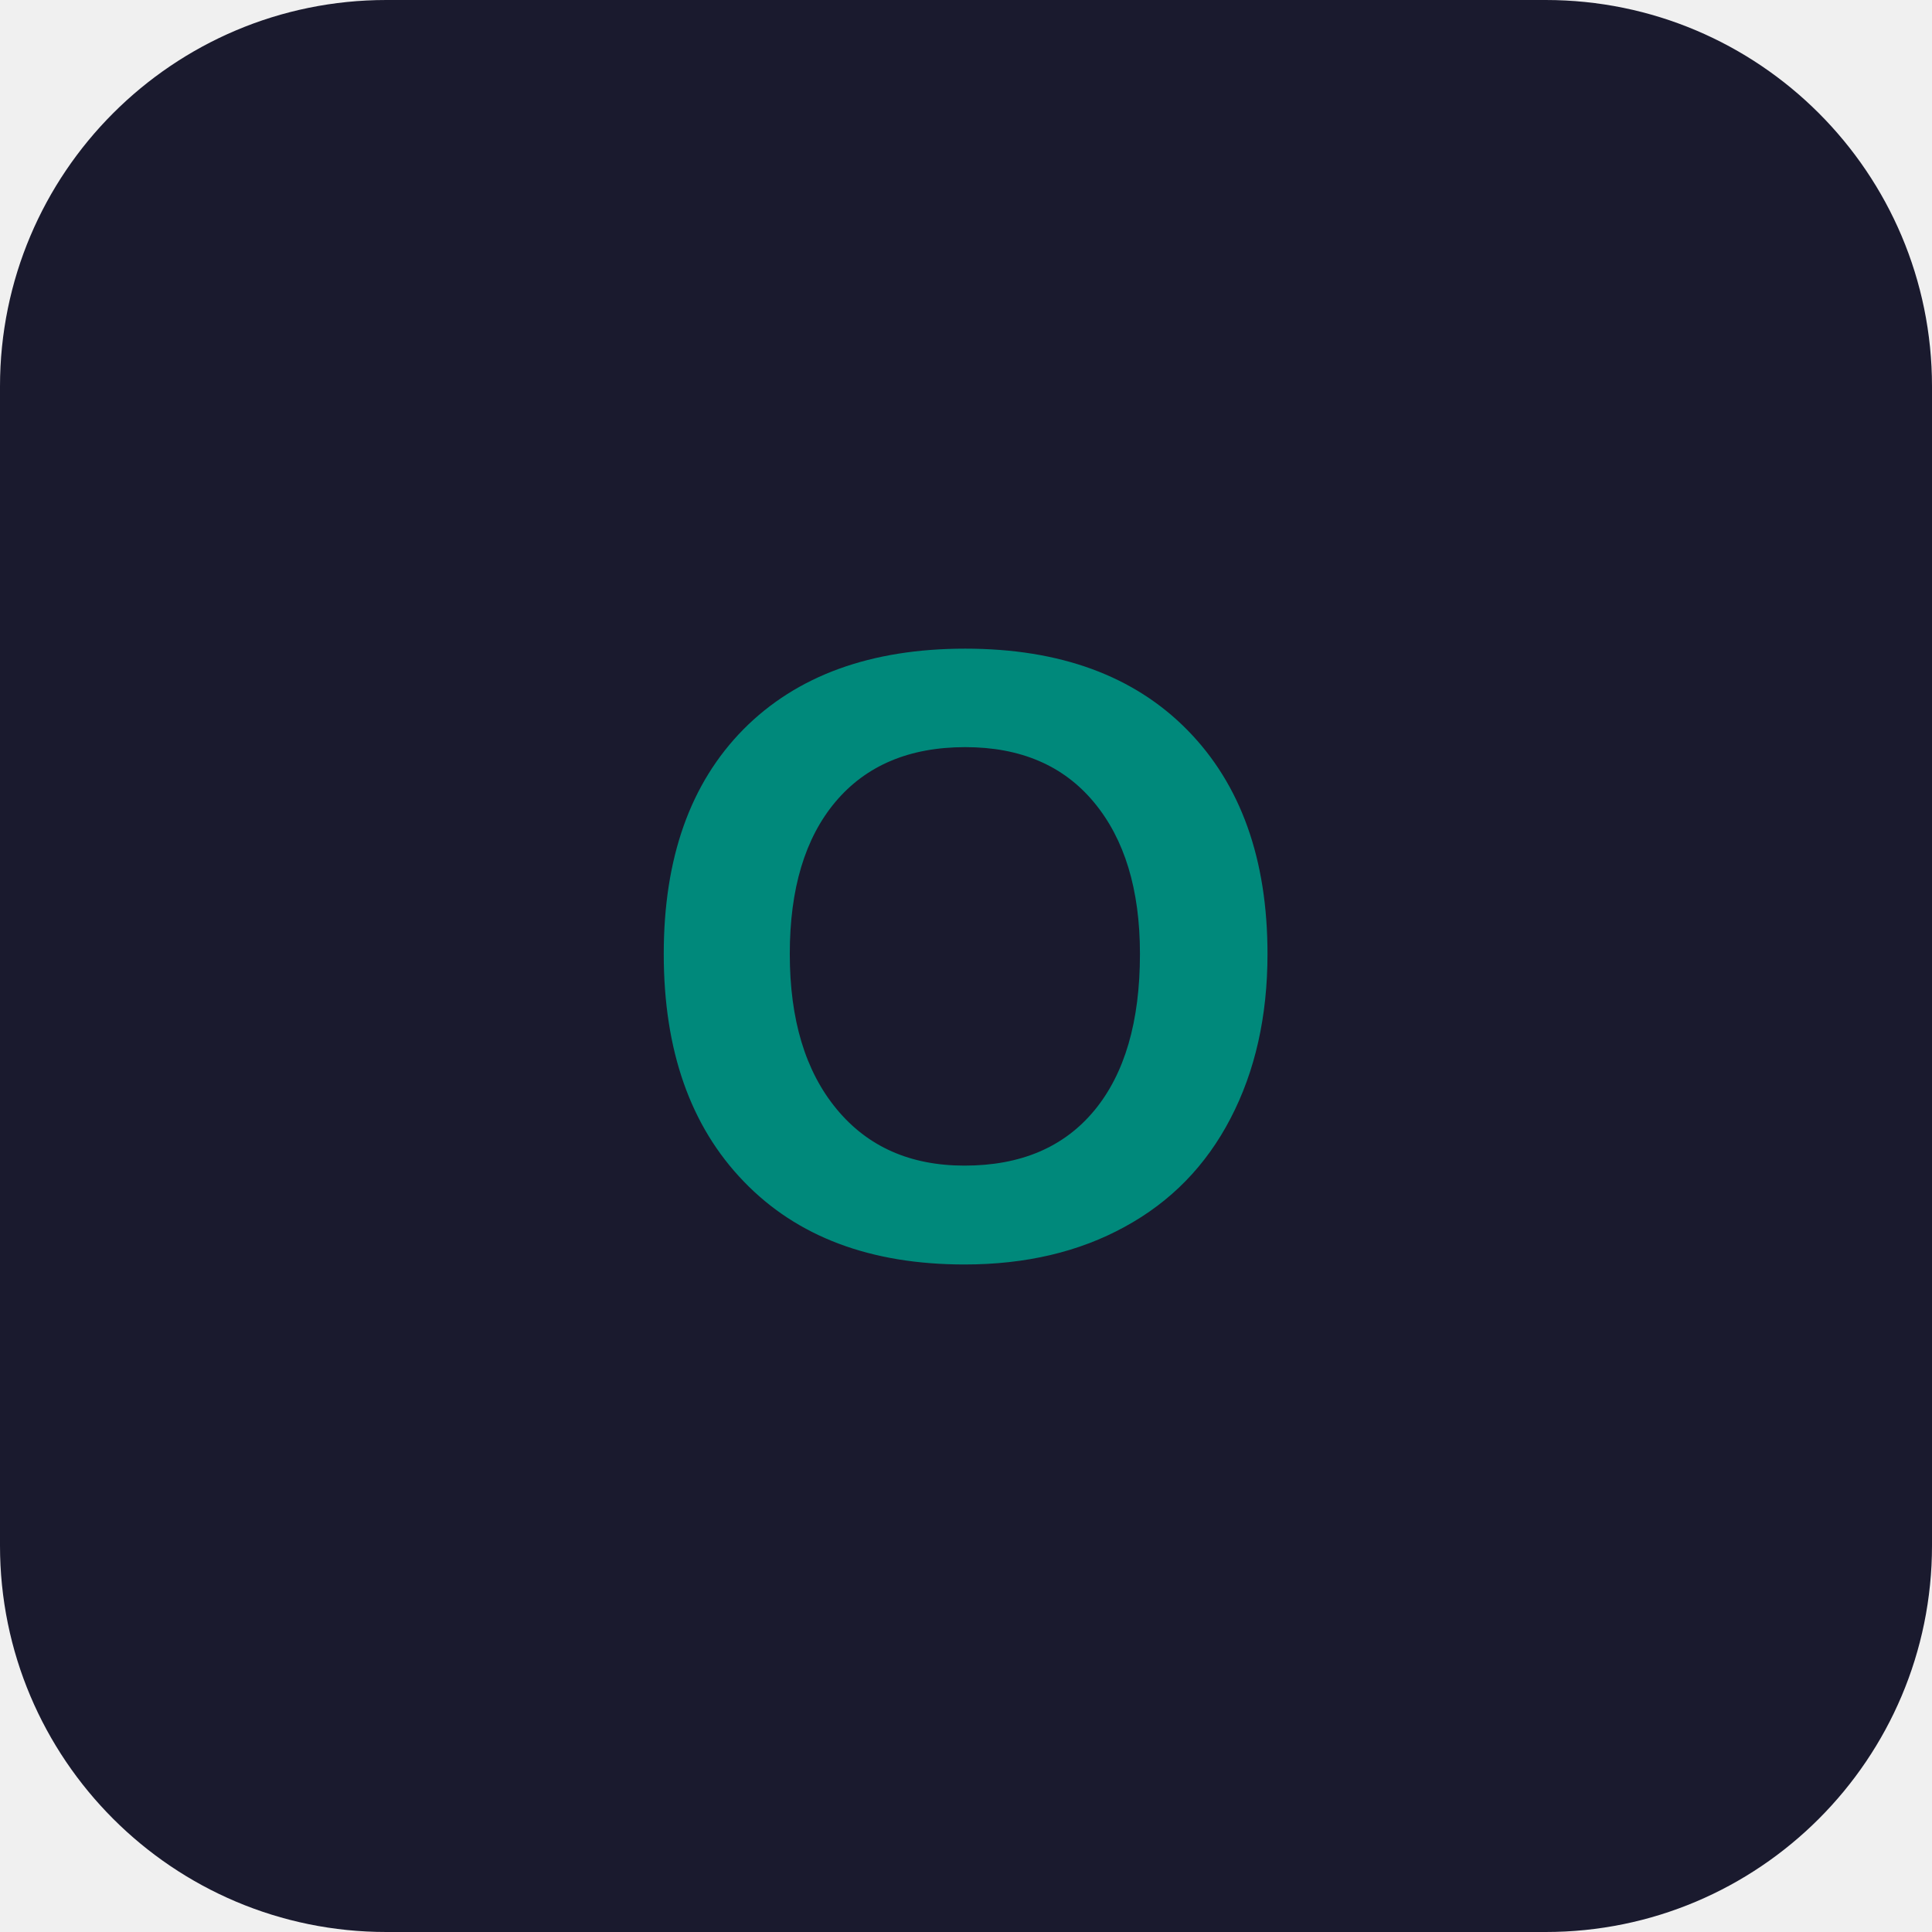
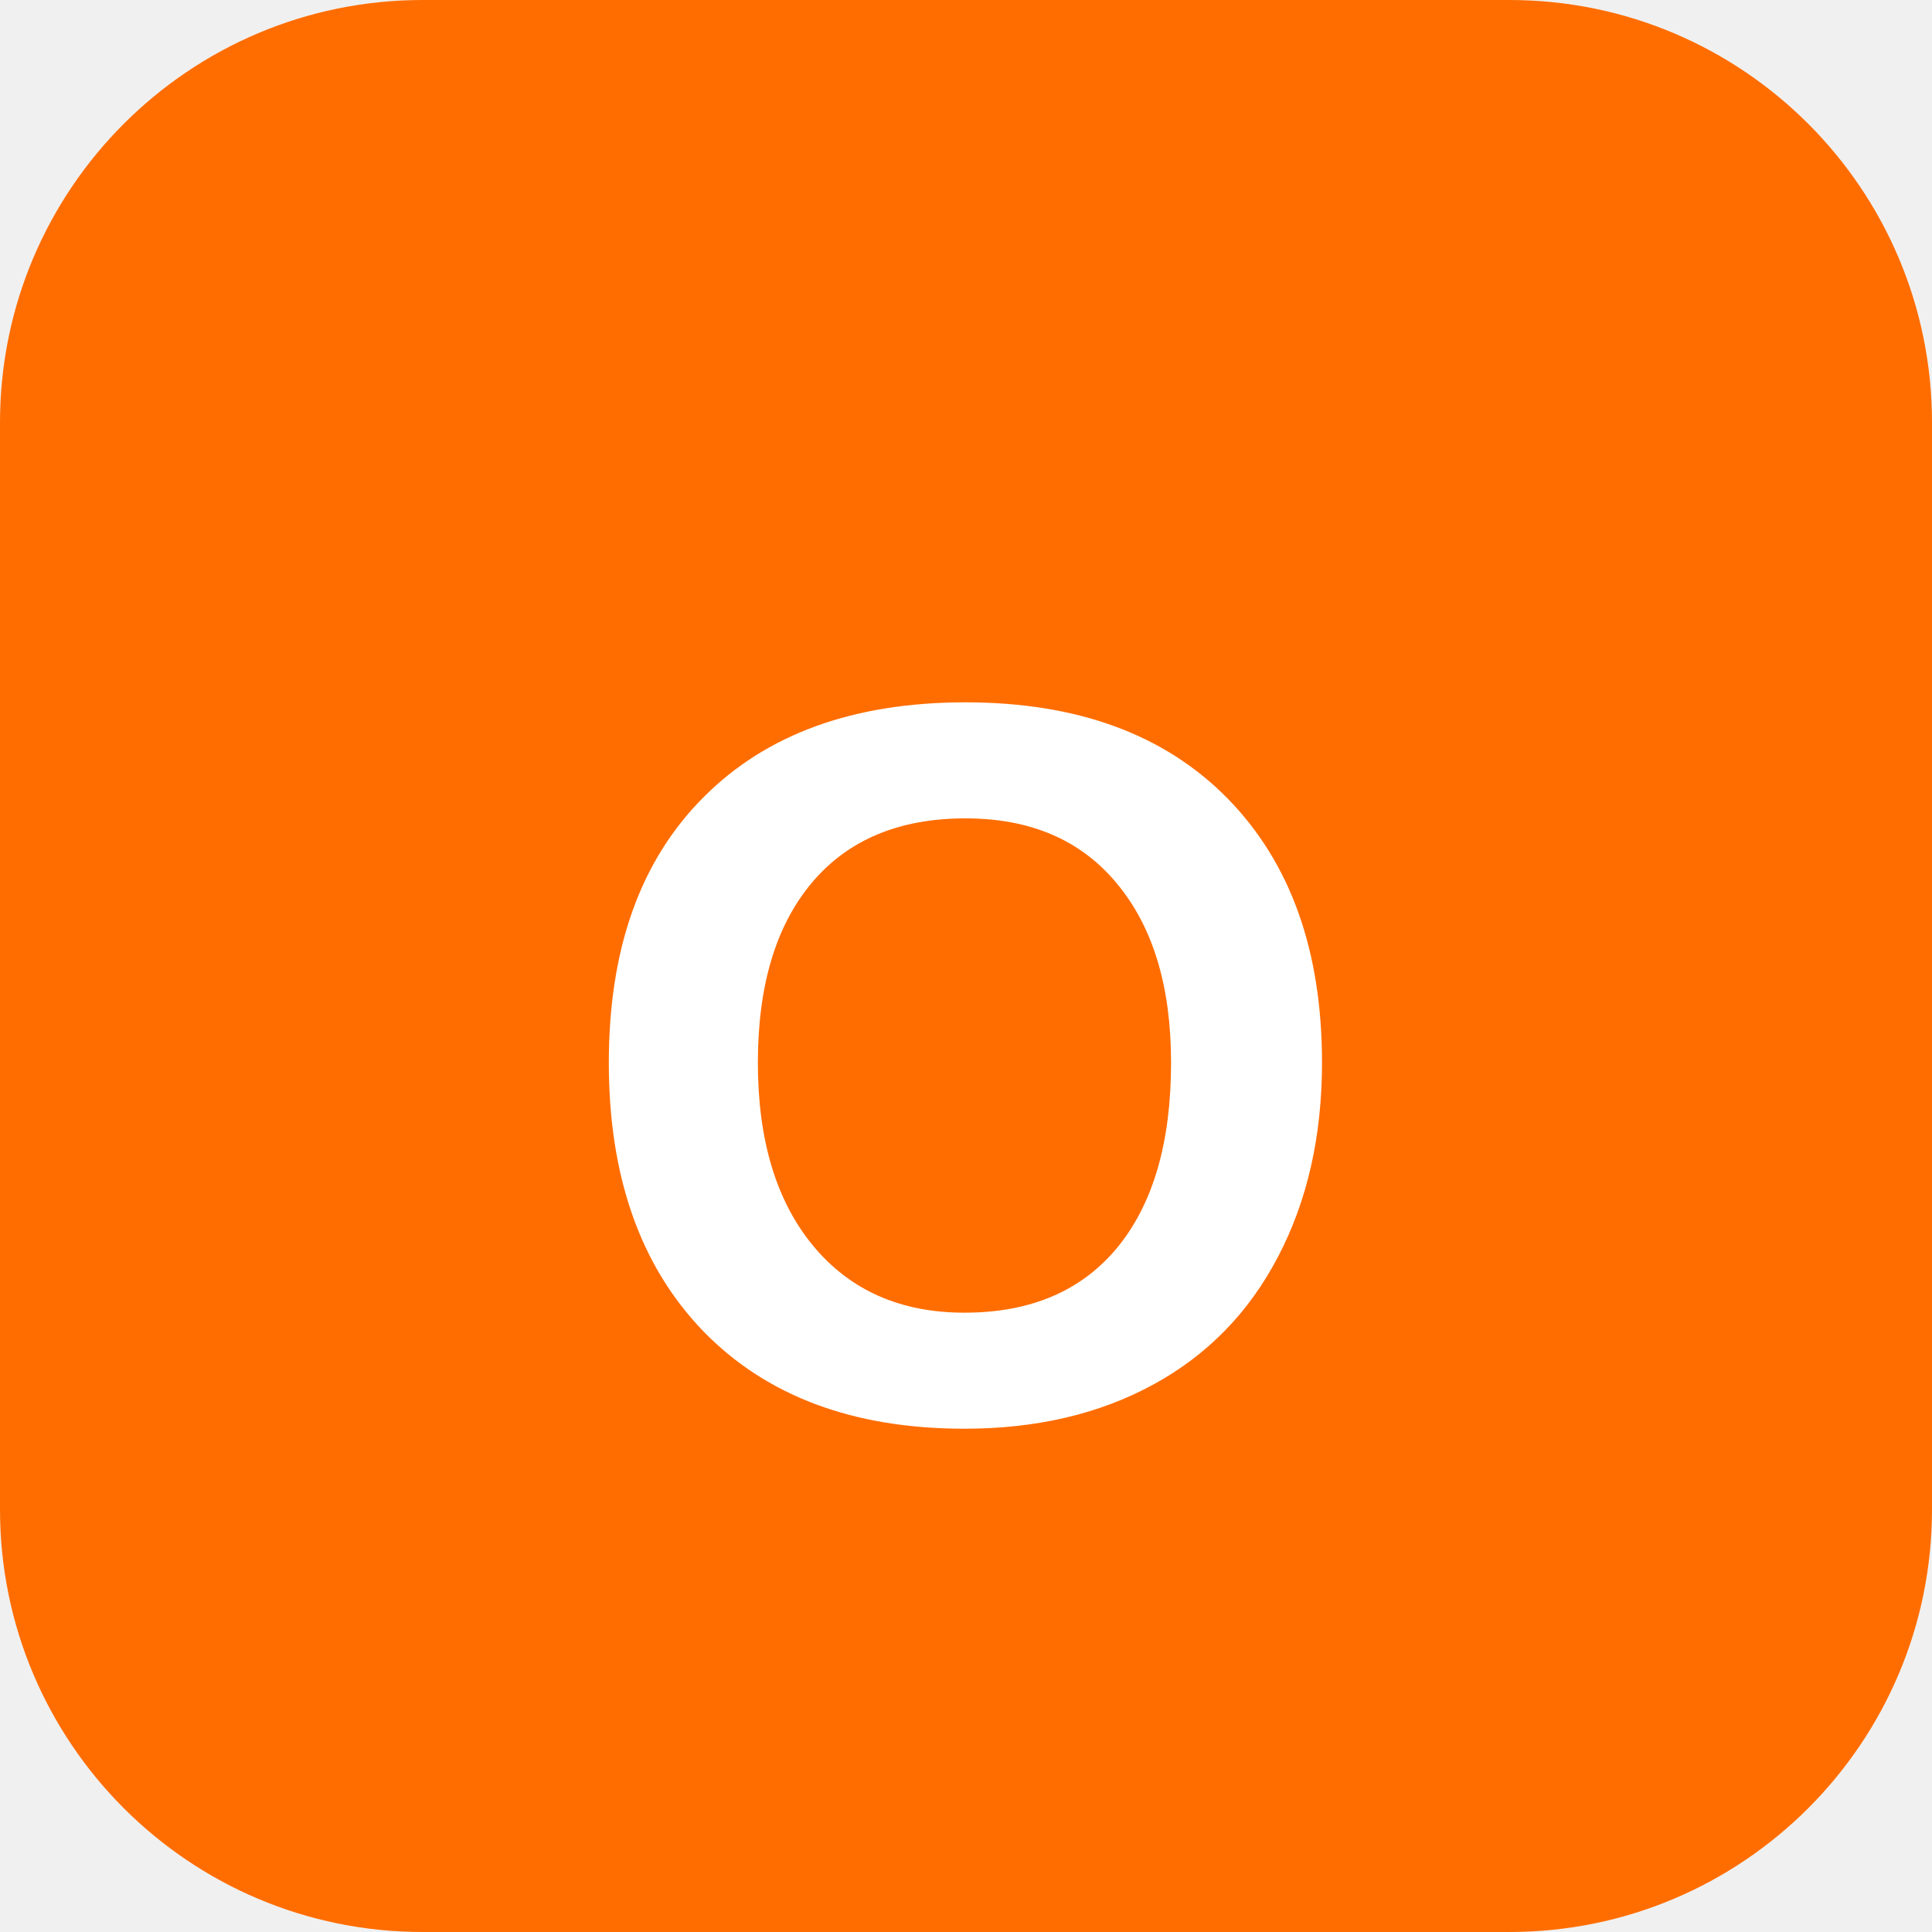
- <svg xmlns="http://www.w3.org/2000/svg" viewBox="0 0 80 80">
-   <rect width="80" height="80" rx="16" fill="#1a1a2e" />
-   <text x="40" y="52" font-family="Arial, sans-serif" font-size="36" font-weight="bold" fill="#00897B" text-anchor="middle">O</text>
+ <svg xmlns="http://www.w3.org/2000/svg" viewBox="0 0 64 64" width="64" height="64">
+   <rect width="64" height="64" rx="14" fill="#ff6d00" />
+   <text x="32" y="47" text-anchor="middle" font-family="Arial,sans-serif" font-weight="900" font-size="34" fill="#fff">O</text>
</svg>
